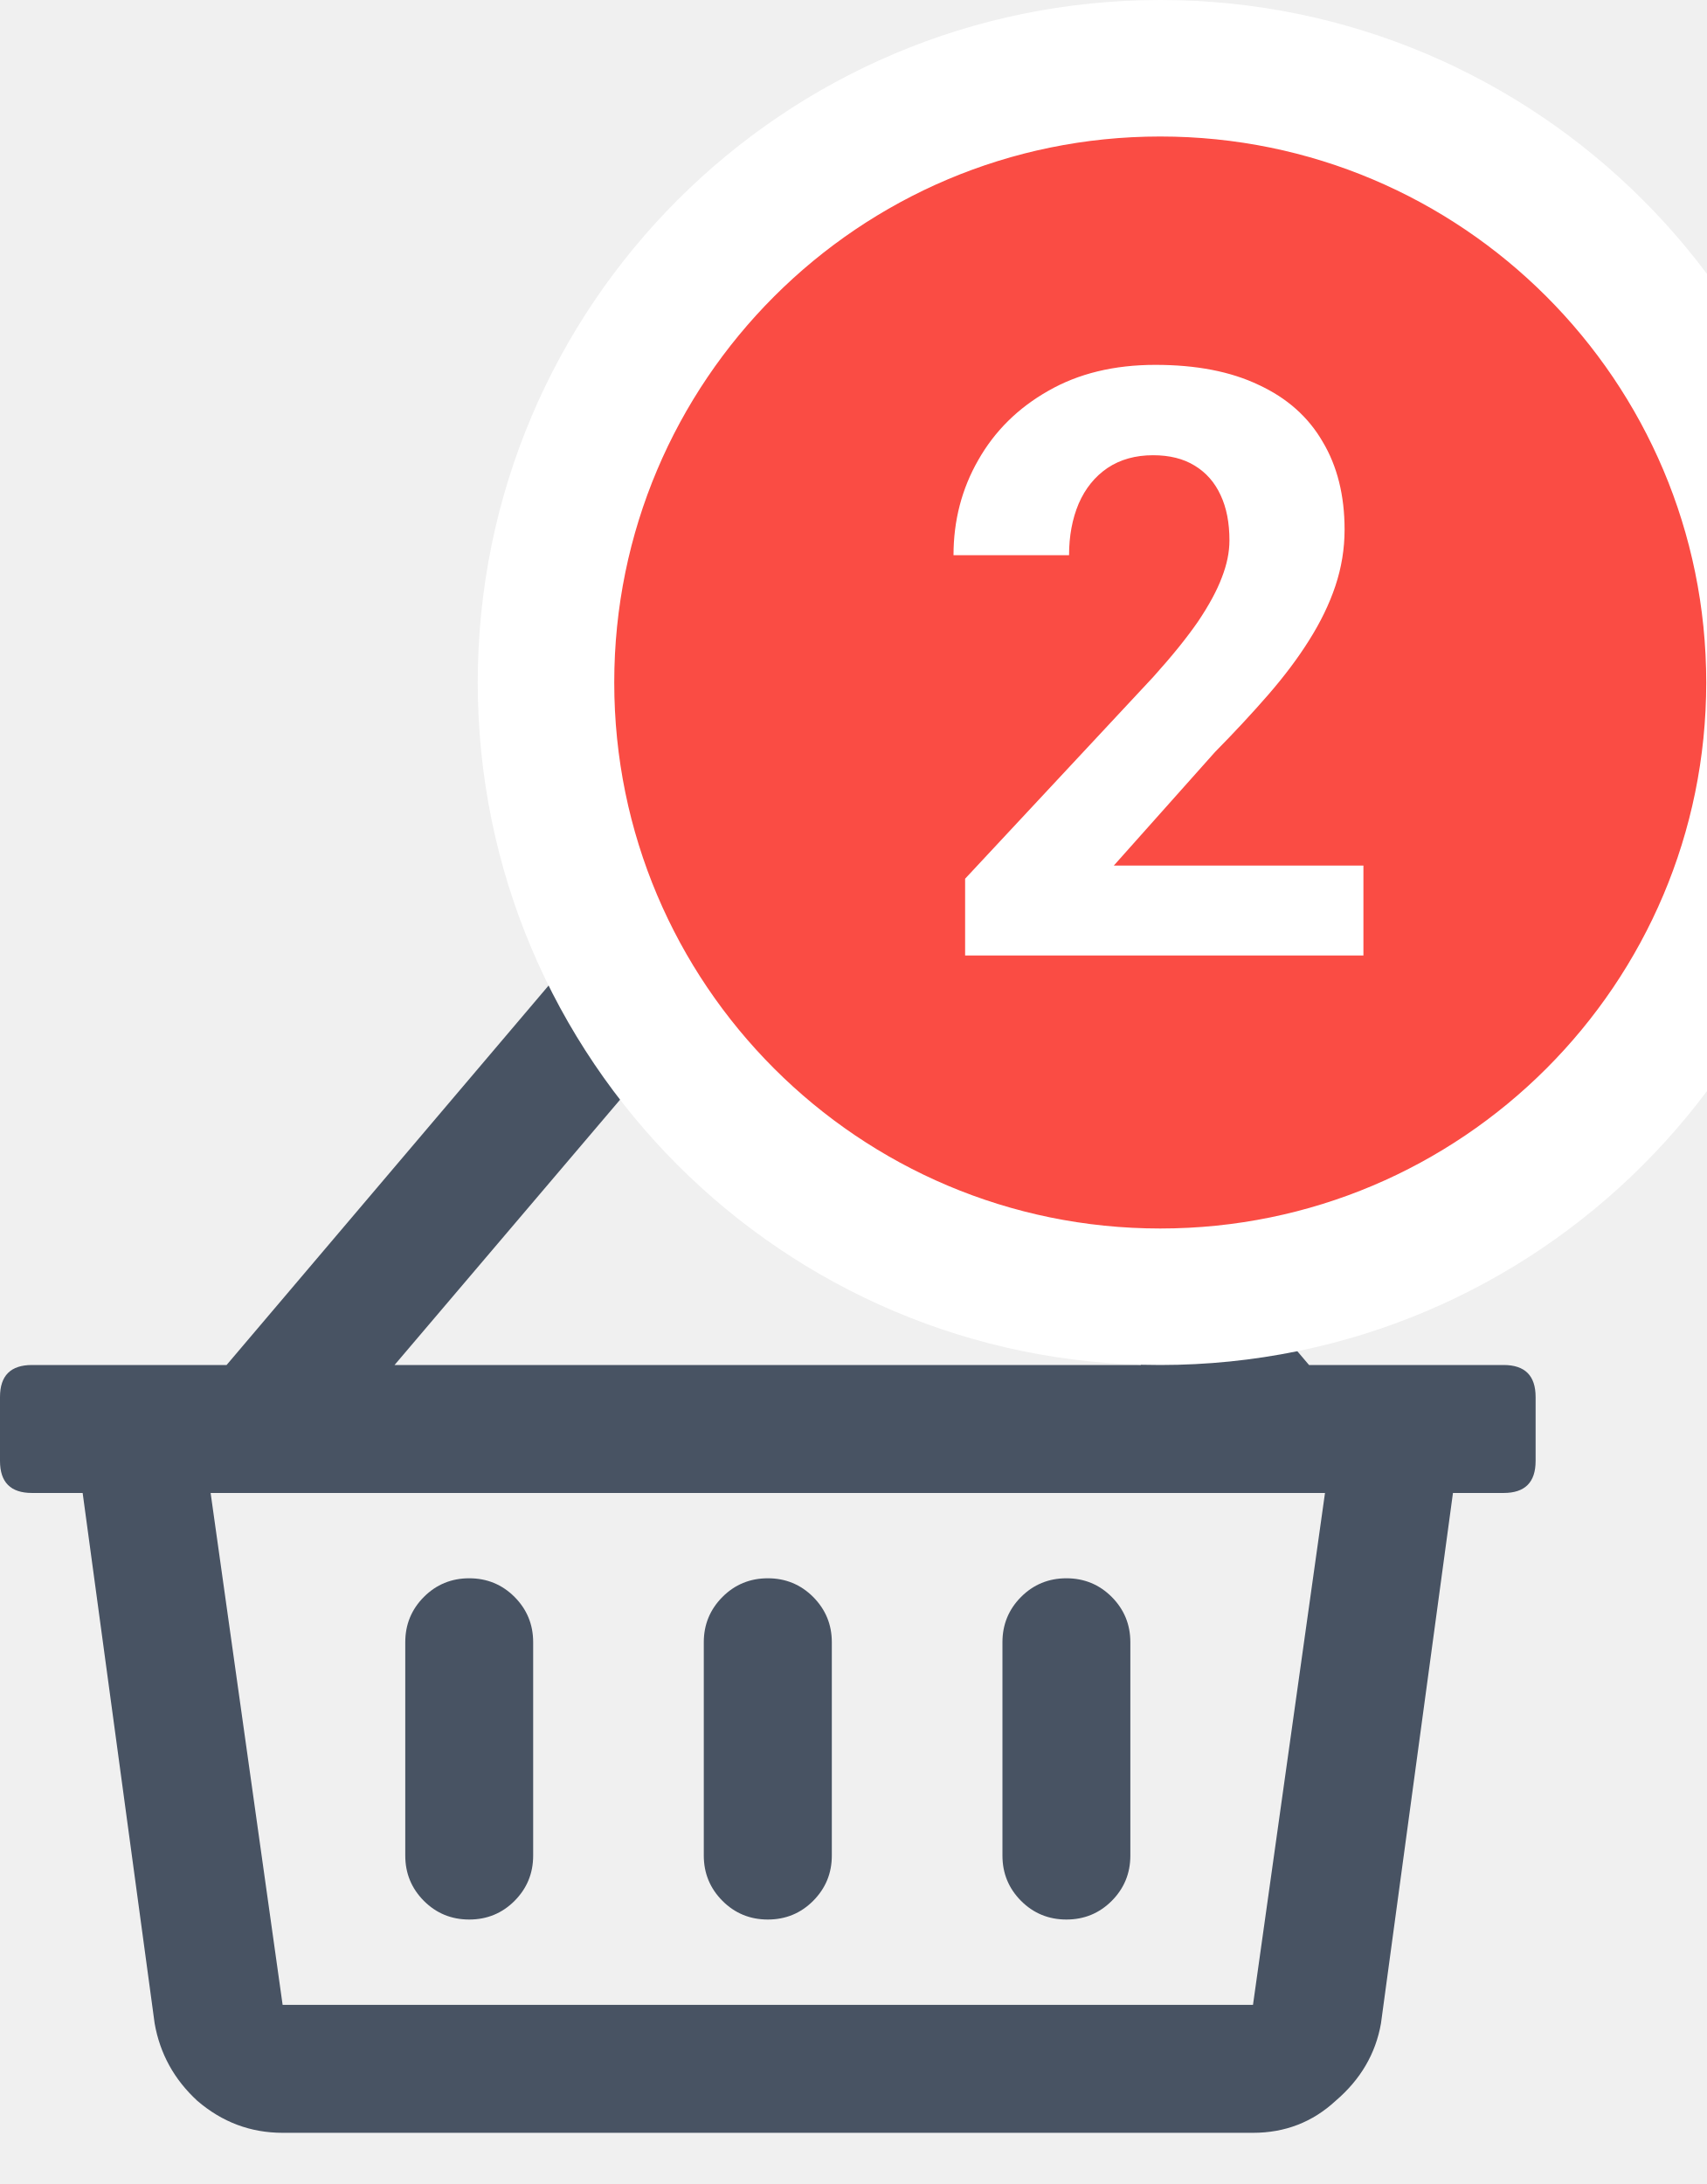
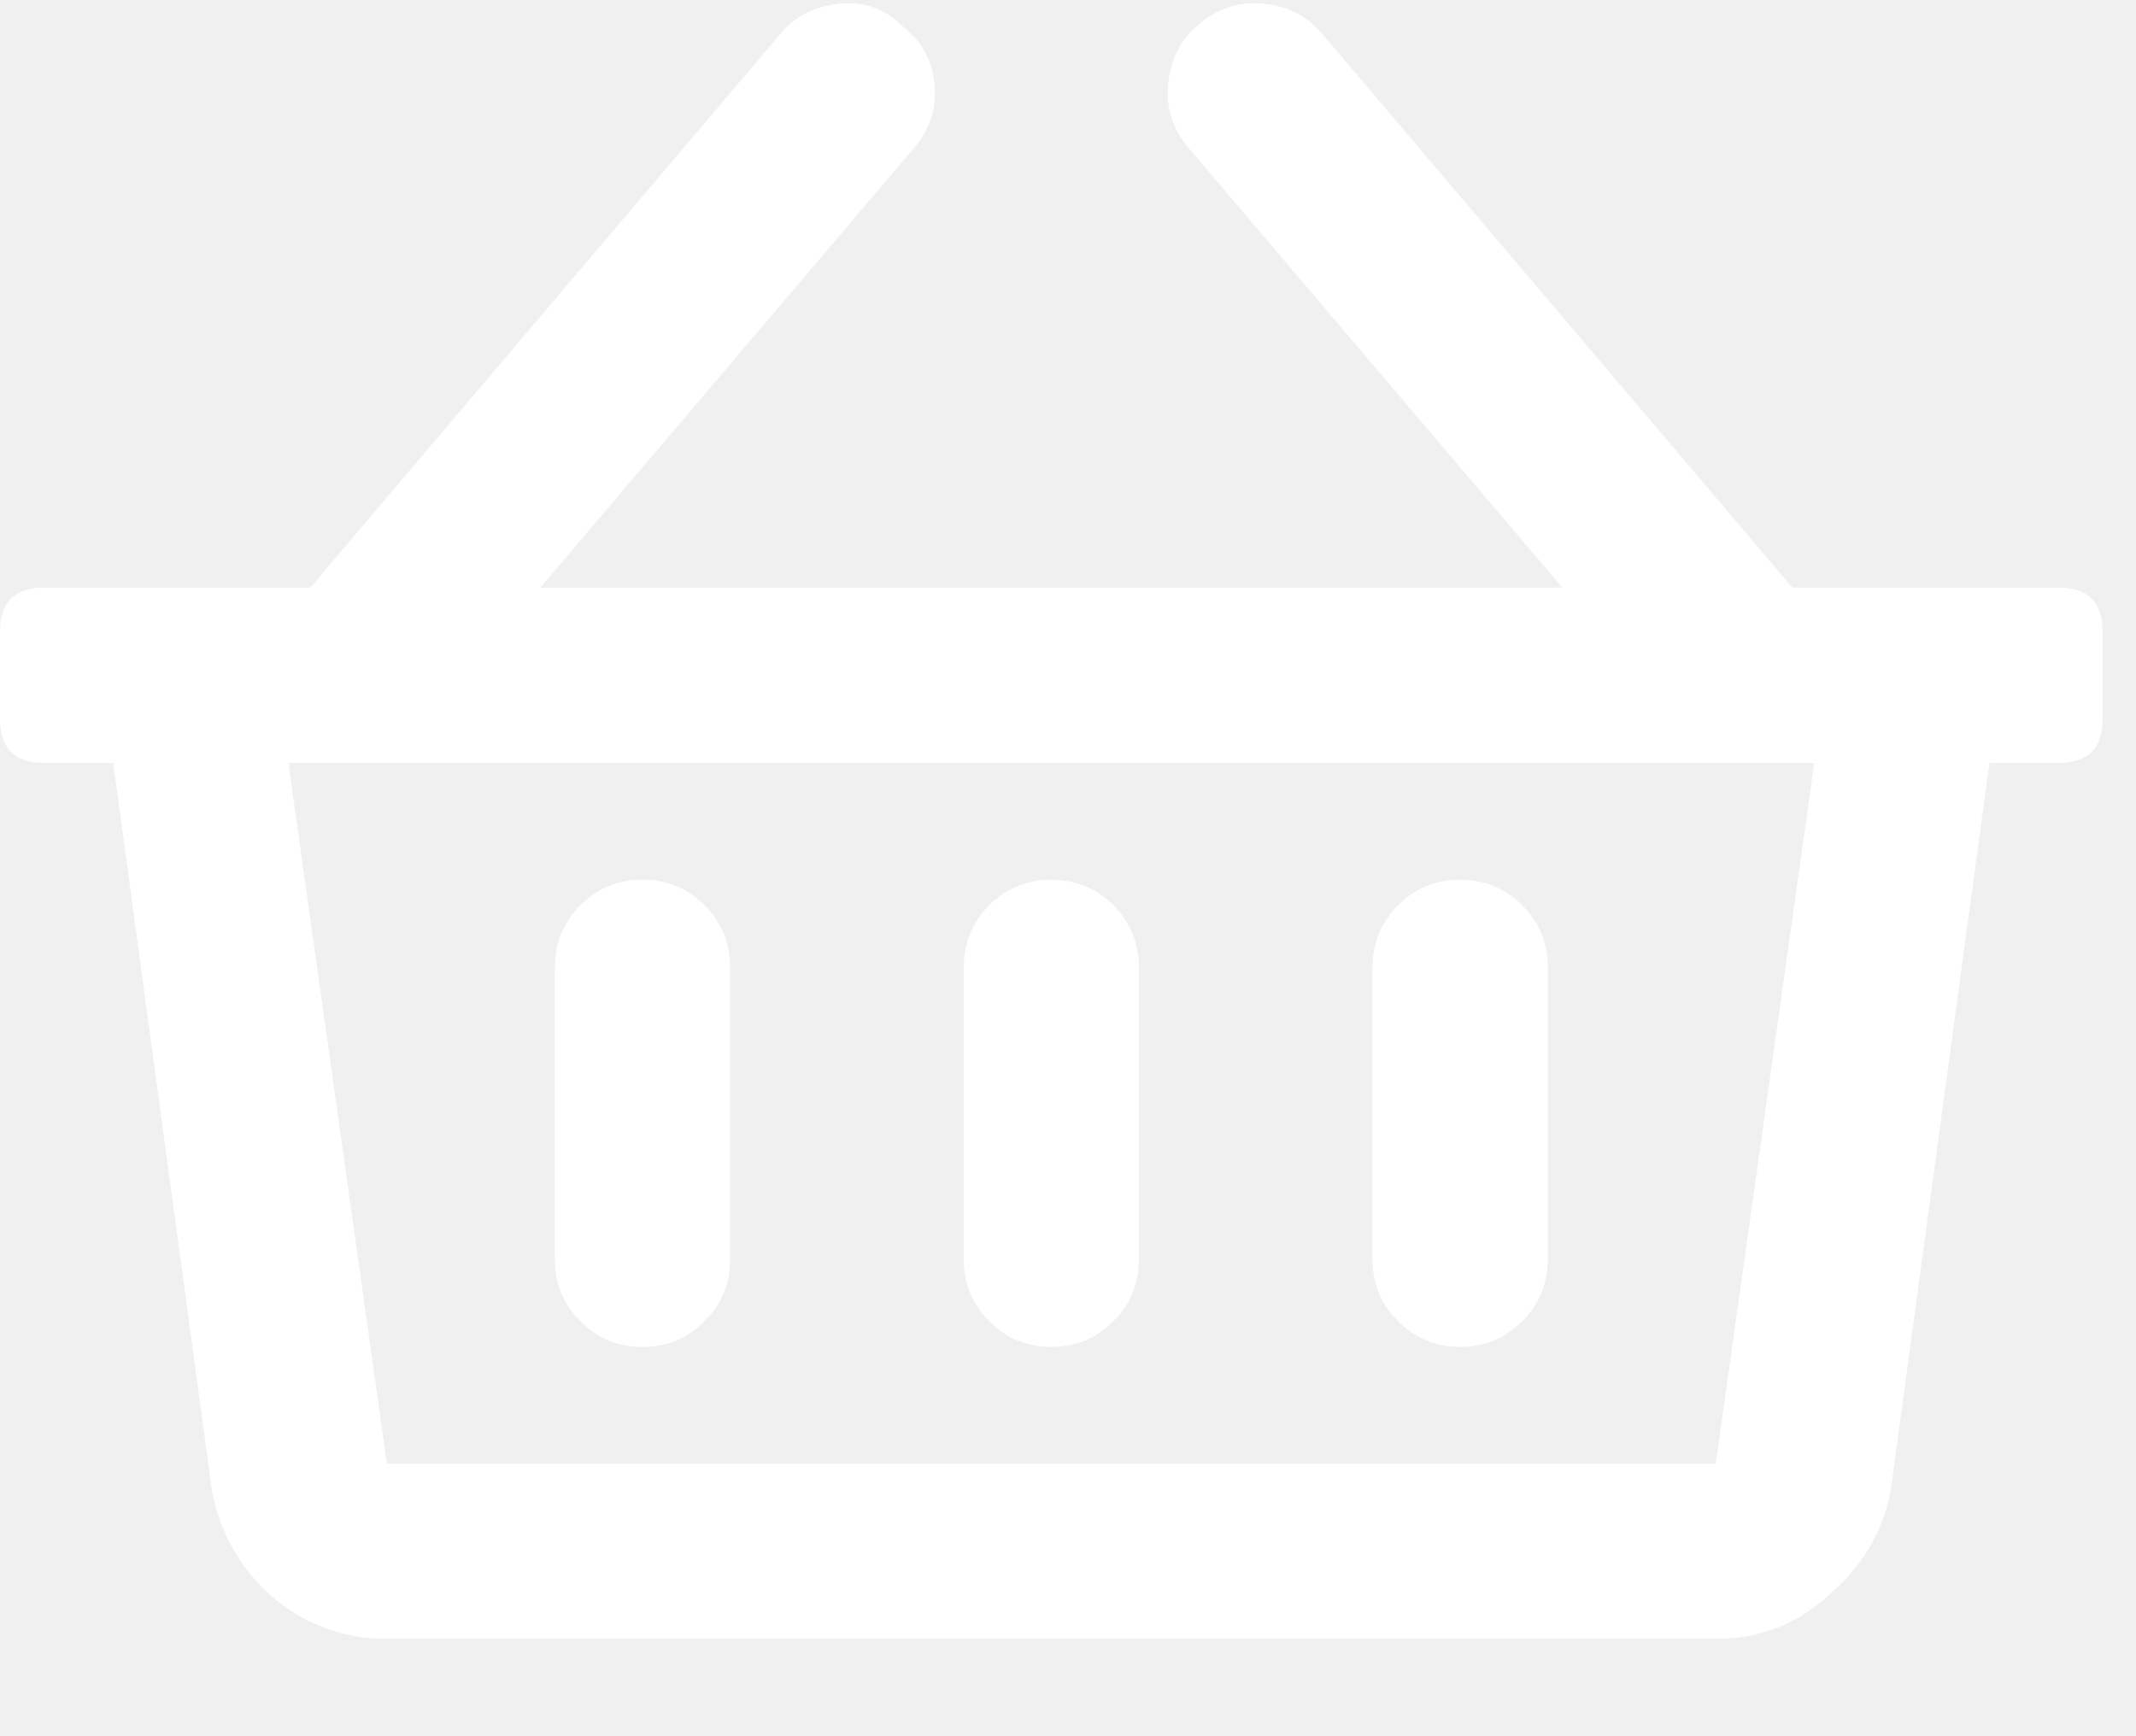
- <svg xmlns="http://www.w3.org/2000/svg" width="25" height="32" viewBox="0 0 25 32" fill="none">
-   <path d="M22.031 20C22.344 20 22.5 20.156 22.5 20.469V21.406C22.5 21.719 22.344 21.875 22.031 21.875H21.289L20.234 29.648C20.156 30.091 19.935 30.469 19.57 30.781C19.232 31.094 18.828 31.25 18.359 31.25H4.141C3.672 31.25 3.255 31.094 2.891 30.781C2.552 30.469 2.344 30.091 2.266 29.648L1.211 21.875H0.469C0.156 21.875 0 21.719 0 21.406V20.469C0 20.156 0.156 20 0.469 20H3.32L8.359 14.062C8.516 13.88 8.724 13.776 8.984 13.75C9.245 13.724 9.466 13.802 9.648 13.984C9.857 14.141 9.974 14.349 10 14.609C10.026 14.87 9.948 15.104 9.766 15.312L5.781 20H16.719L12.734 15.312C12.552 15.104 12.474 14.87 12.5 14.609C12.526 14.349 12.63 14.141 12.812 13.984C13.021 13.802 13.255 13.724 13.516 13.75C13.776 13.776 13.984 13.88 14.141 14.062L19.18 20H22.031ZM18.359 29.375L19.414 21.875H3.086L4.141 29.375H18.359ZM12.188 24.062V27.188C12.188 27.448 12.096 27.669 11.914 27.852C11.732 28.034 11.51 28.125 11.25 28.125C10.99 28.125 10.768 28.034 10.586 27.852C10.404 27.669 10.312 27.448 10.312 27.188V24.062C10.312 23.802 10.404 23.581 10.586 23.398C10.768 23.216 10.99 23.125 11.25 23.125C11.51 23.125 11.732 23.216 11.914 23.398C12.096 23.581 12.188 23.802 12.188 24.062ZM16.562 24.062V27.188C16.562 27.448 16.471 27.669 16.289 27.852C16.107 28.034 15.885 28.125 15.625 28.125C15.365 28.125 15.143 28.034 14.961 27.852C14.779 27.669 14.688 27.448 14.688 27.188V24.062C14.688 23.802 14.779 23.581 14.961 23.398C15.143 23.216 15.365 23.125 15.625 23.125C15.885 23.125 16.107 23.216 16.289 23.398C16.471 23.581 16.562 23.802 16.562 24.062ZM7.812 24.062V27.188C7.812 27.448 7.721 27.669 7.539 27.852C7.357 28.034 7.135 28.125 6.875 28.125C6.615 28.125 6.393 28.034 6.211 27.852C6.029 27.669 5.938 27.448 5.938 27.188V24.062C5.938 23.802 6.029 23.581 6.211 23.398C6.393 23.216 6.615 23.125 6.875 23.125C7.135 23.125 7.357 23.216 7.539 23.398C7.721 23.581 7.812 23.802 7.812 24.062Z" fill="#485363" />
-   <rect x="8" y="1" width="18" height="18" rx="9" fill="#FA4C44" />
-   <rect x="8" y="1" width="18" height="18" rx="9" stroke="white" stroke-width="2" />
-   <path d="M19.977 12.682V14H14.141V12.875L16.9 9.916C17.178 9.607 17.396 9.336 17.557 9.102C17.717 8.863 17.832 8.65 17.902 8.463C17.977 8.271 18.014 8.09 18.014 7.918C18.014 7.66 17.971 7.439 17.885 7.256C17.799 7.068 17.672 6.924 17.504 6.822C17.34 6.721 17.137 6.67 16.895 6.67C16.637 6.67 16.414 6.732 16.227 6.857C16.043 6.982 15.902 7.156 15.805 7.379C15.711 7.602 15.664 7.854 15.664 8.135H13.971C13.971 7.627 14.092 7.162 14.334 6.74C14.576 6.314 14.918 5.977 15.359 5.727C15.801 5.473 16.324 5.346 16.93 5.346C17.527 5.346 18.031 5.443 18.441 5.639C18.855 5.83 19.168 6.107 19.379 6.471C19.594 6.83 19.701 7.26 19.701 7.76C19.701 8.041 19.656 8.316 19.566 8.586C19.477 8.852 19.348 9.117 19.18 9.383C19.016 9.645 18.816 9.91 18.582 10.18C18.348 10.449 18.088 10.729 17.803 11.018L16.32 12.682H19.977Z" fill="white" />
+ <svg xmlns="http://www.w3.org/2000/svg" width="16" height="13" viewBox="0 0 16 13" fill="none">
+   <path d="M15.422 4.402C15.641 4.402 15.75 4.512 15.75 4.73V5.387C15.75 5.605 15.641 5.715 15.422 5.715H14.902L14.164 11.156C14.109 11.466 13.954 11.73 13.699 11.949C13.462 12.168 13.18 12.277 12.852 12.277H2.898C2.57 12.277 2.279 12.168 2.023 11.949C1.786 11.73 1.641 11.466 1.586 11.156L0.848 5.715H0.328C0.109 5.715 0 5.605 0 5.387V4.73C0 4.512 0.109 4.402 0.328 4.402H2.324L5.852 0.246C5.961 0.118 6.107 0.046 6.289 0.027C6.471 0.009 6.626 0.064 6.754 0.191C6.9 0.301 6.982 0.447 7 0.629C7.018 0.811 6.964 0.975 6.836 1.121L4.047 4.402H11.703L8.914 1.121C8.786 0.975 8.732 0.811 8.75 0.629C8.768 0.447 8.841 0.301 8.969 0.191C9.115 0.064 9.279 0.009 9.461 0.027C9.643 0.046 9.789 0.118 9.898 0.246L13.426 4.402H15.422ZM12.852 10.965L13.59 5.715H2.16L2.898 10.965H12.852ZM8.531 7.246V9.434C8.531 9.616 8.467 9.771 8.34 9.898C8.212 10.026 8.057 10.09 7.875 10.09C7.693 10.09 7.538 10.026 7.41 9.898C7.283 9.771 7.219 9.616 7.219 9.434V7.246C7.219 7.064 7.283 6.909 7.41 6.781C7.538 6.654 7.693 6.59 7.875 6.59C8.057 6.59 8.212 6.654 8.34 6.781C8.467 6.909 8.531 7.064 8.531 7.246ZM11.594 7.246V9.434C11.594 9.616 11.53 9.771 11.402 9.898C11.275 10.026 11.12 10.09 10.938 10.09C10.755 10.09 10.6 10.026 10.473 9.898C10.345 9.771 10.281 9.616 10.281 9.434V7.246C10.281 7.064 10.345 6.909 10.473 6.781C10.6 6.654 10.755 6.59 10.938 6.59C11.12 6.59 11.275 6.654 11.402 6.781C11.53 6.909 11.594 7.064 11.594 7.246ZM5.469 7.246V9.434C5.469 9.616 5.405 9.771 5.277 9.898C5.15 10.026 4.995 10.09 4.812 10.09C4.63 10.09 4.475 10.026 4.348 9.898C4.22 9.771 4.156 9.616 4.156 9.434V7.246C4.156 7.064 4.22 6.909 4.348 6.781C4.475 6.654 4.63 6.59 4.812 6.59C4.995 6.59 5.15 6.654 5.277 6.781C5.405 6.909 5.469 7.064 5.469 7.246Z" fill="white" />
</svg>
